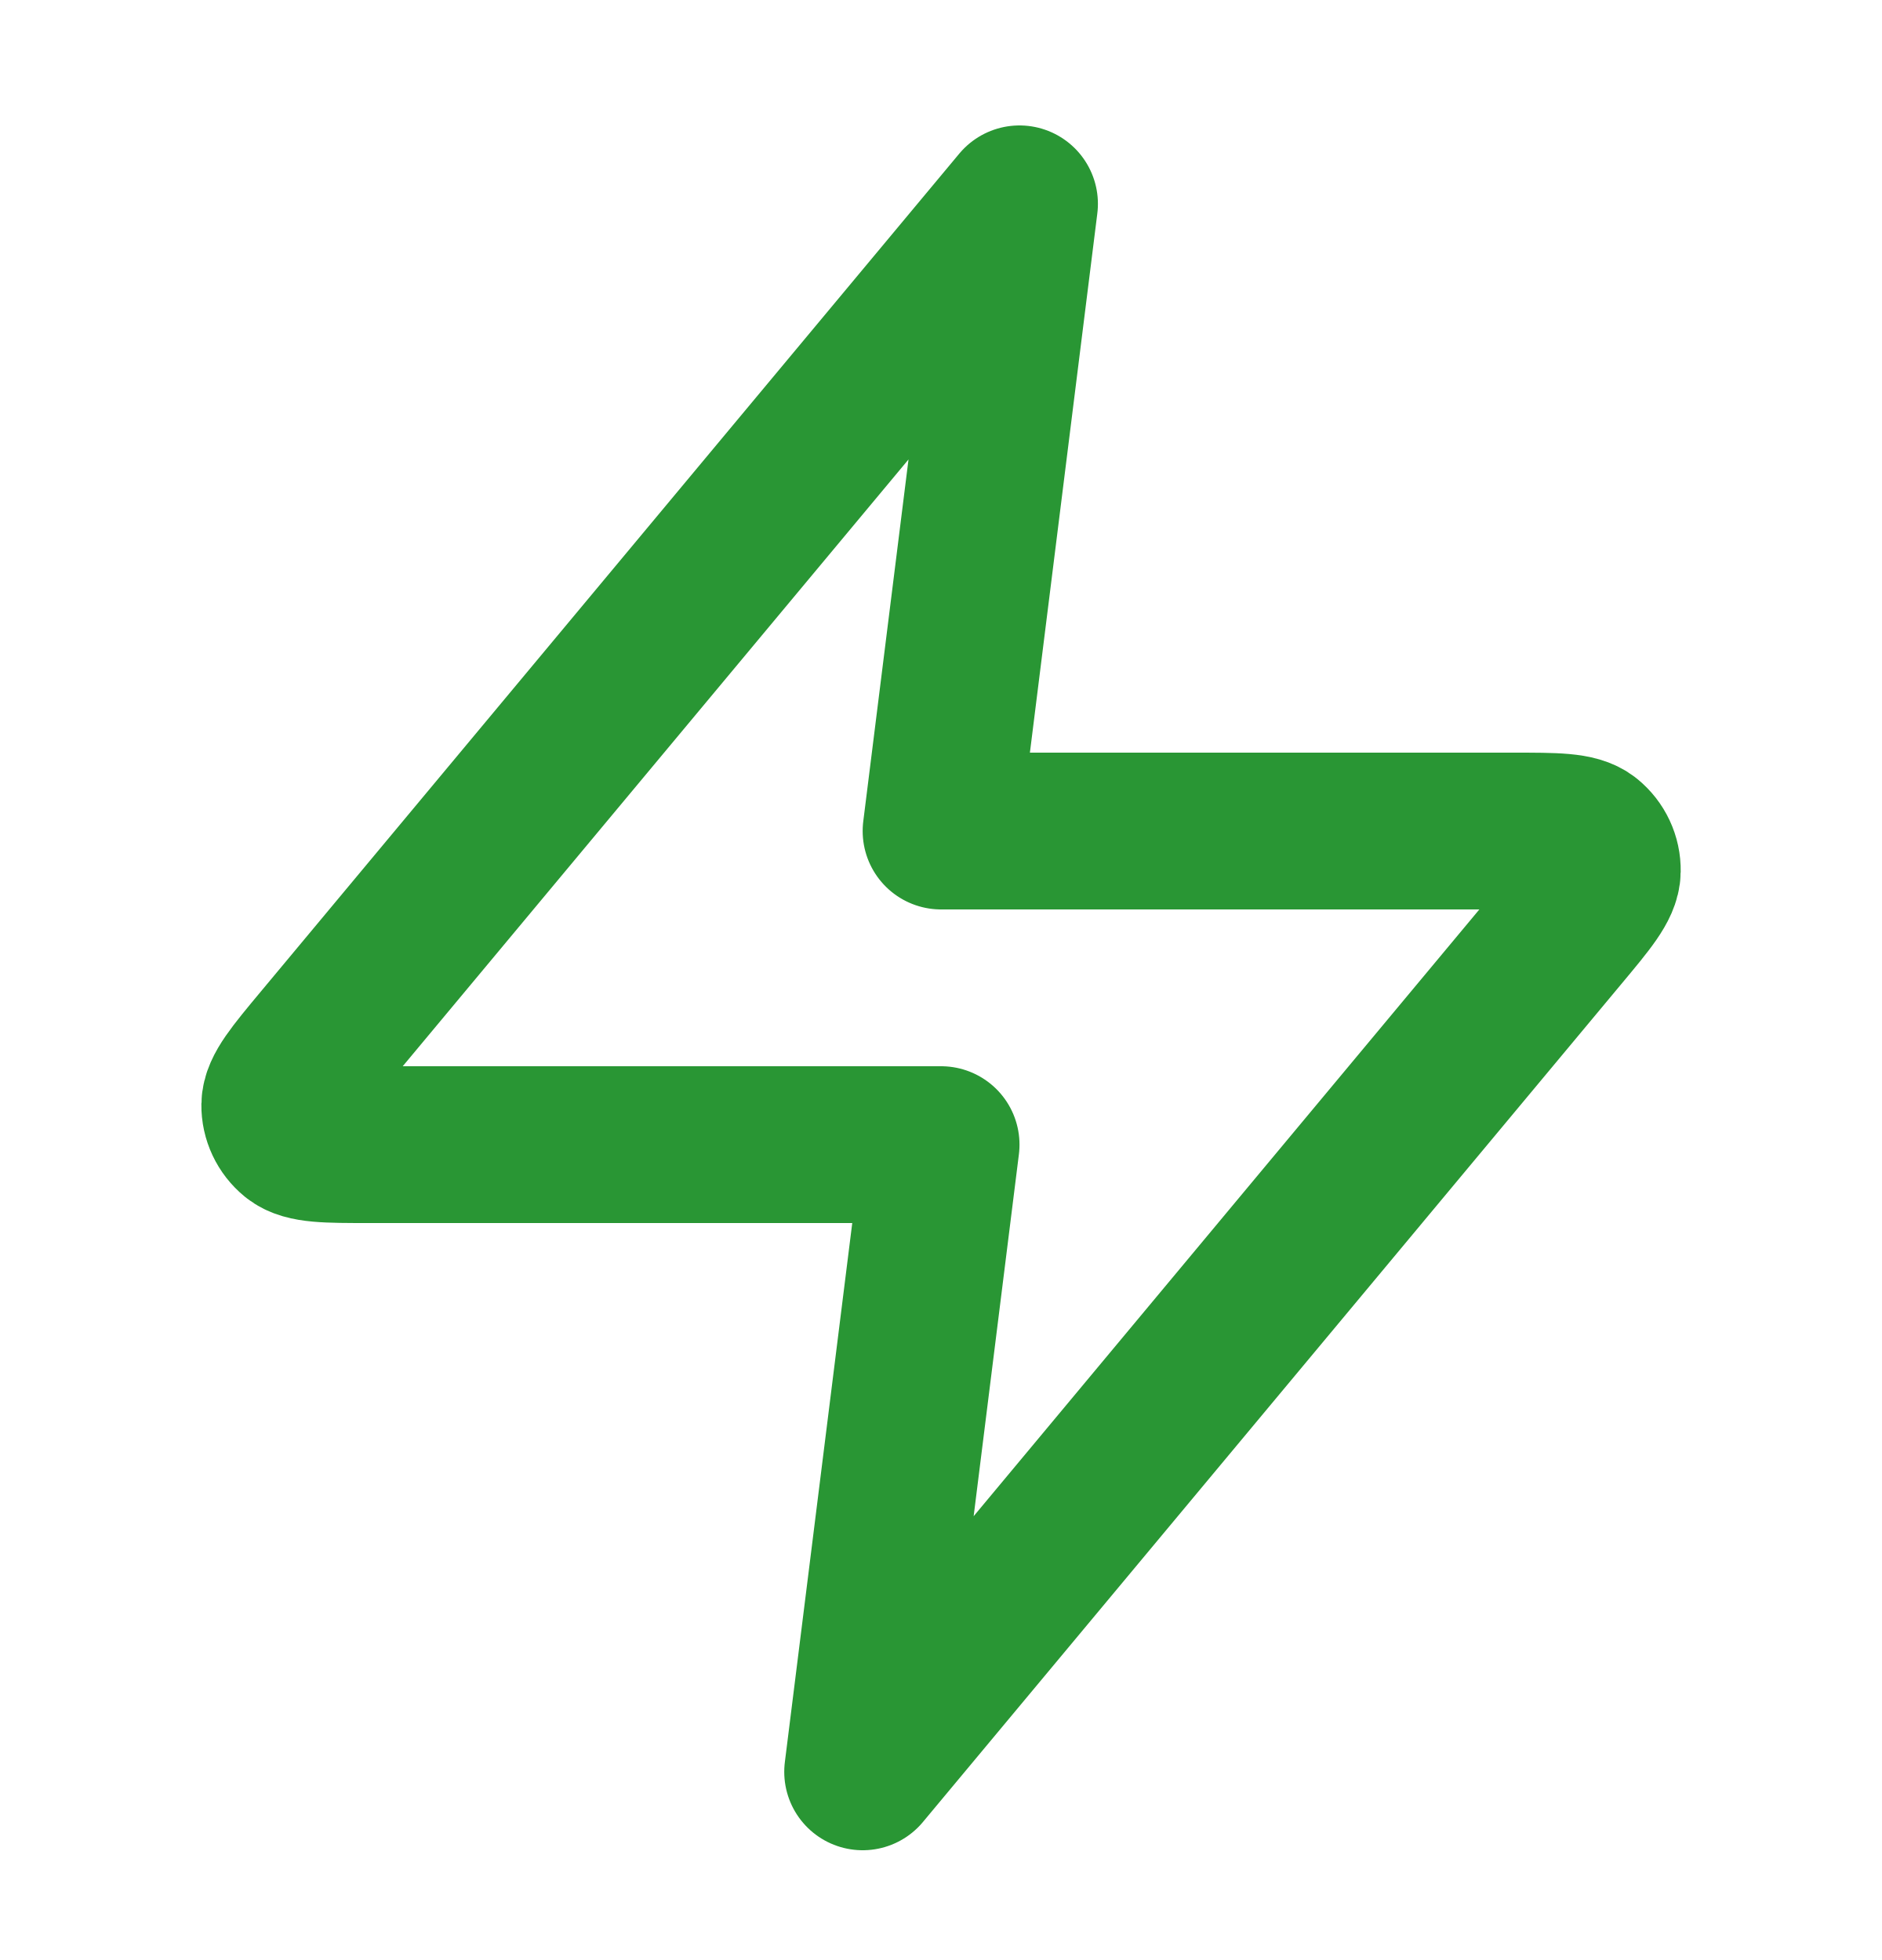
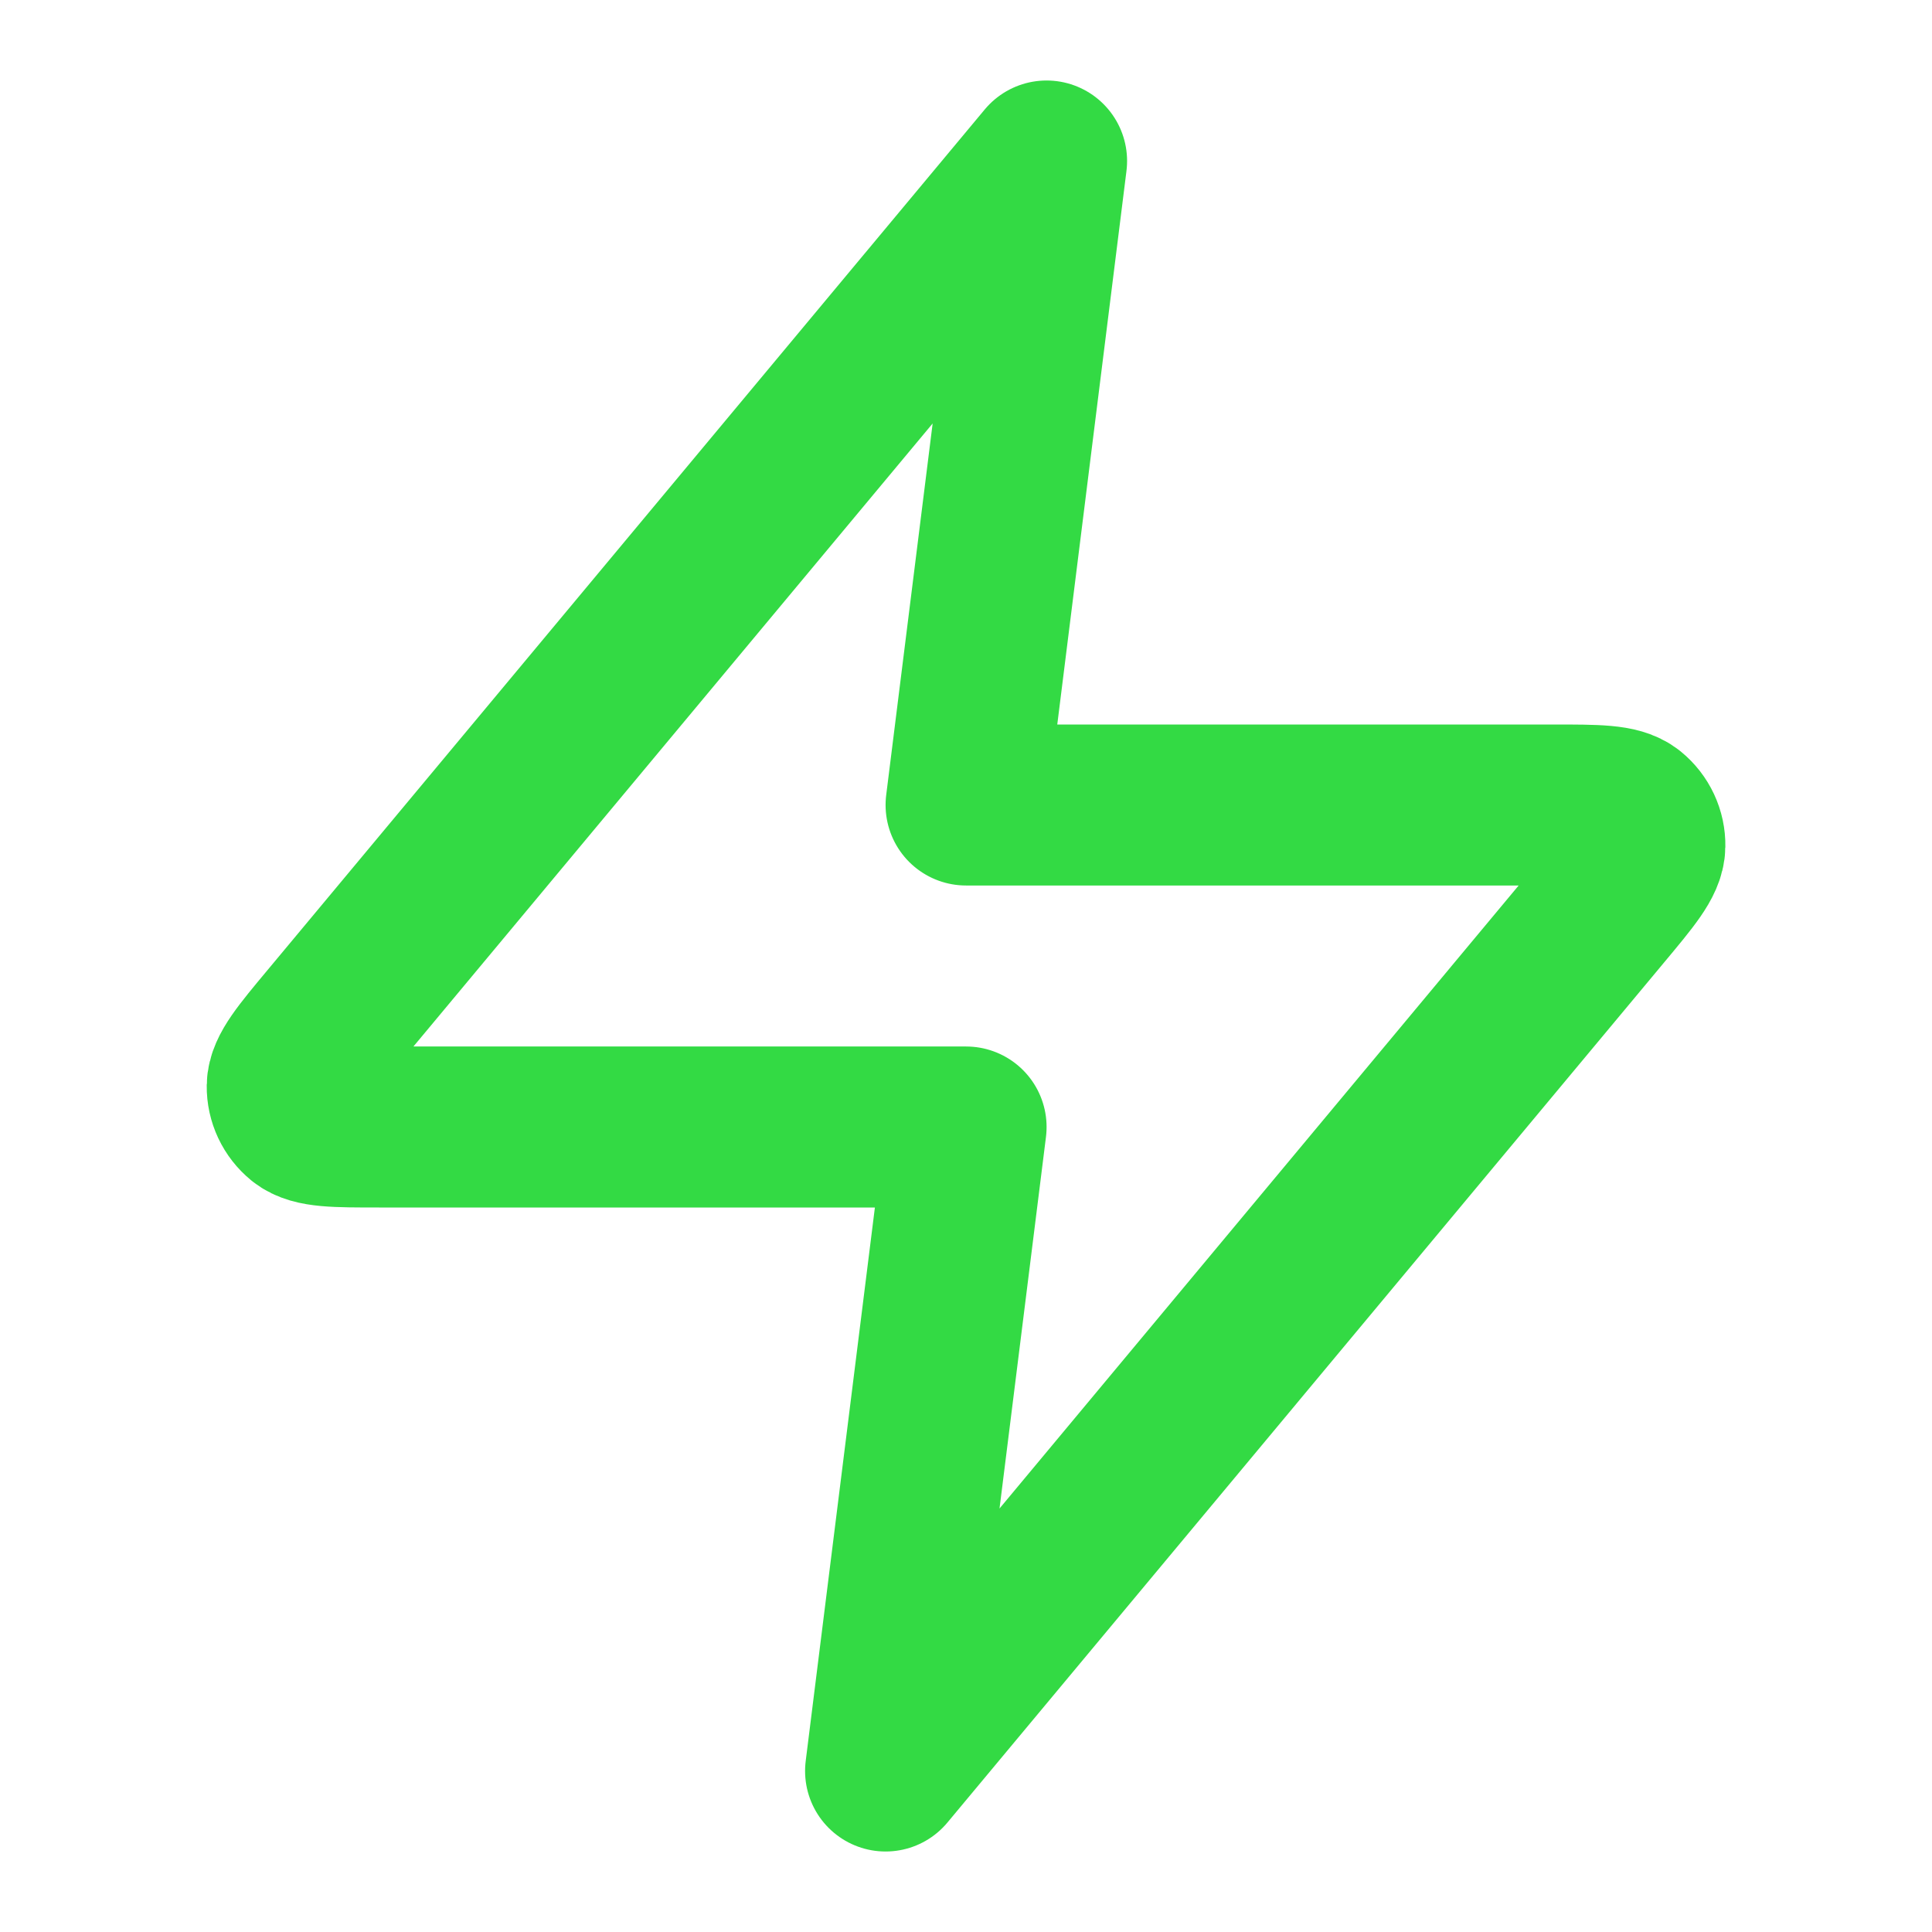
- <svg xmlns="http://www.w3.org/2000/svg" width="24" height="25" viewBox="0 0 24 25" fill="none">
-   <path d="M13.001 2.6L4.094 13.288C3.745 13.707 3.571 13.916 3.568 14.093C3.566 14.246 3.635 14.392 3.754 14.489C3.892 14.6 4.164 14.6 4.709 14.6H12.001L11.001 22.6L19.907 11.912C20.256 11.494 20.431 11.284 20.433 11.108C20.436 10.954 20.367 10.808 20.248 10.711C20.11 10.6 19.838 10.6 19.293 10.6H12.001L13.001 2.6Z" stroke="#299634" stroke-width="2" stroke-linejoin="round" stroke-linecap="round" />
+ <svg xmlns="http://www.w3.org/2000/svg" width="24" height="24" viewBox="0 0 24 24" fill="none">
+   <path d="M13.001 2L4.094 12.688C3.745 13.106 3.571 13.316 3.568 13.492C3.566 13.646 3.635 13.792 3.754 13.889C3.892 14 4.164 14 4.709 14H12.001L11.001 22L19.907 11.312C20.256 10.894 20.431 10.684 20.433 10.508C20.436 10.354 20.367 10.208 20.248 10.111C20.11 10 19.838 10 19.293 10H12.001L13.001 2Z" stroke="#33DA44" stroke-width="2" stroke-linecap="round" stroke-linejoin="round" />
</svg>
